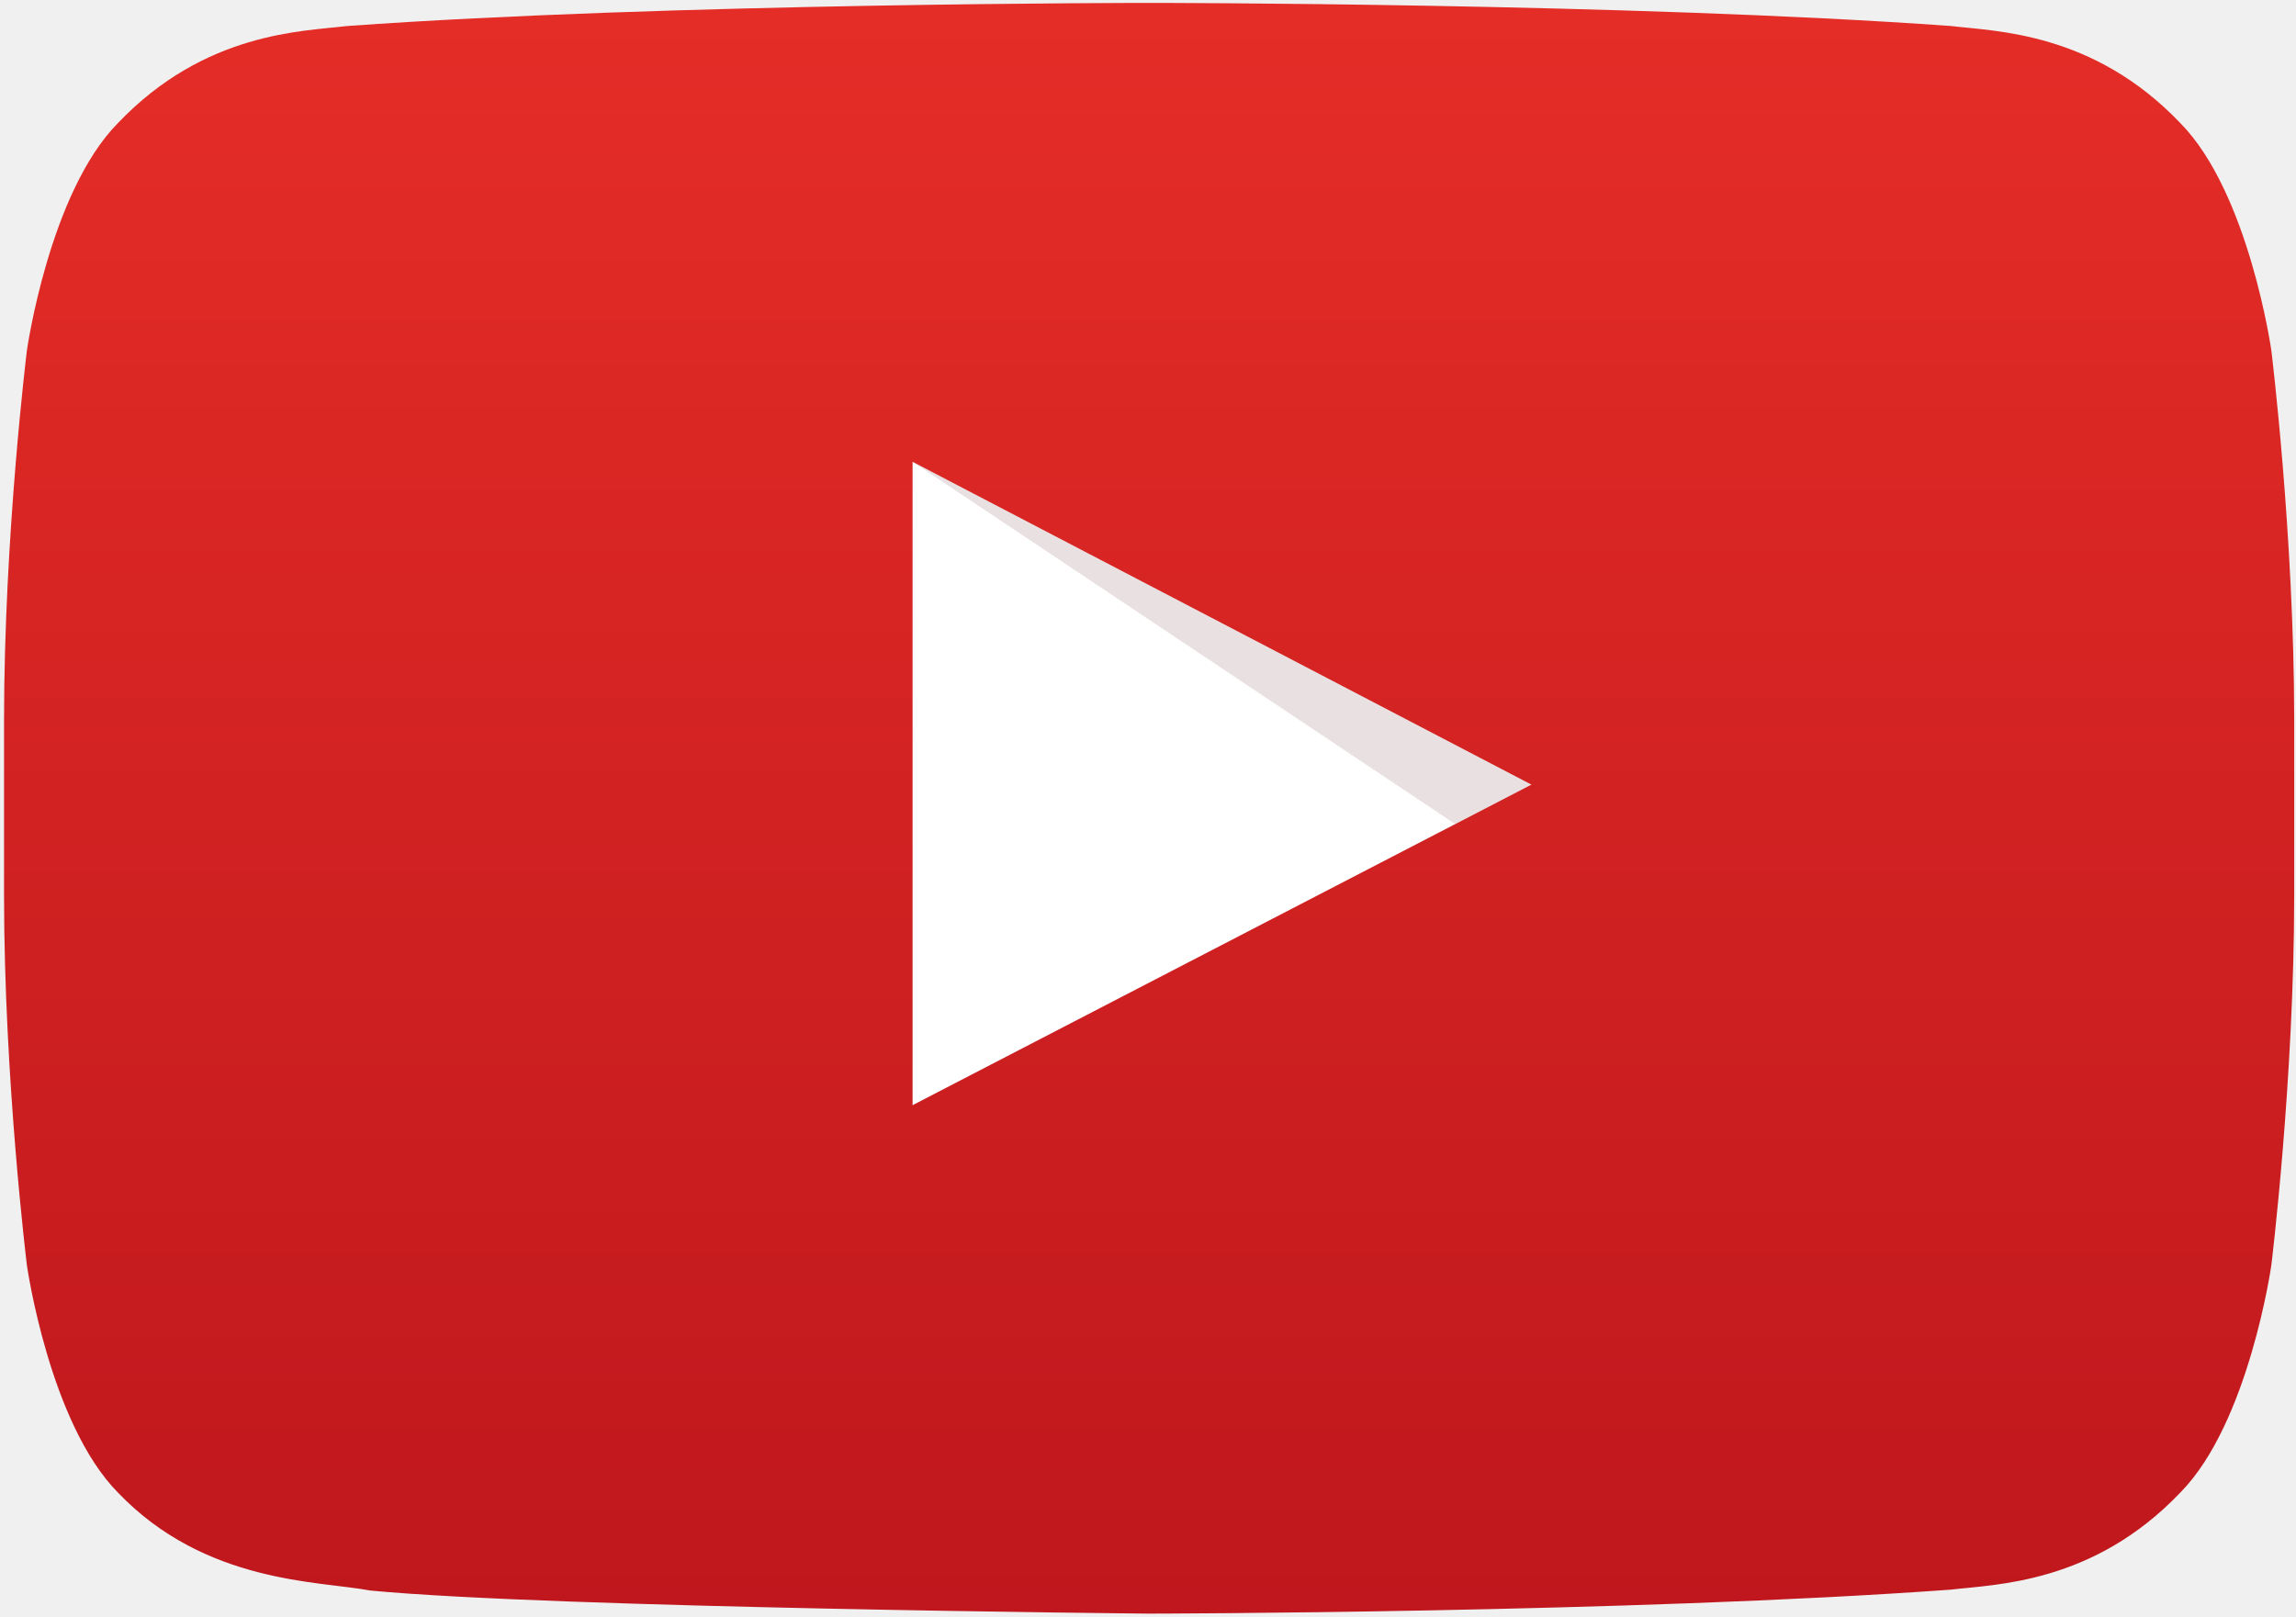
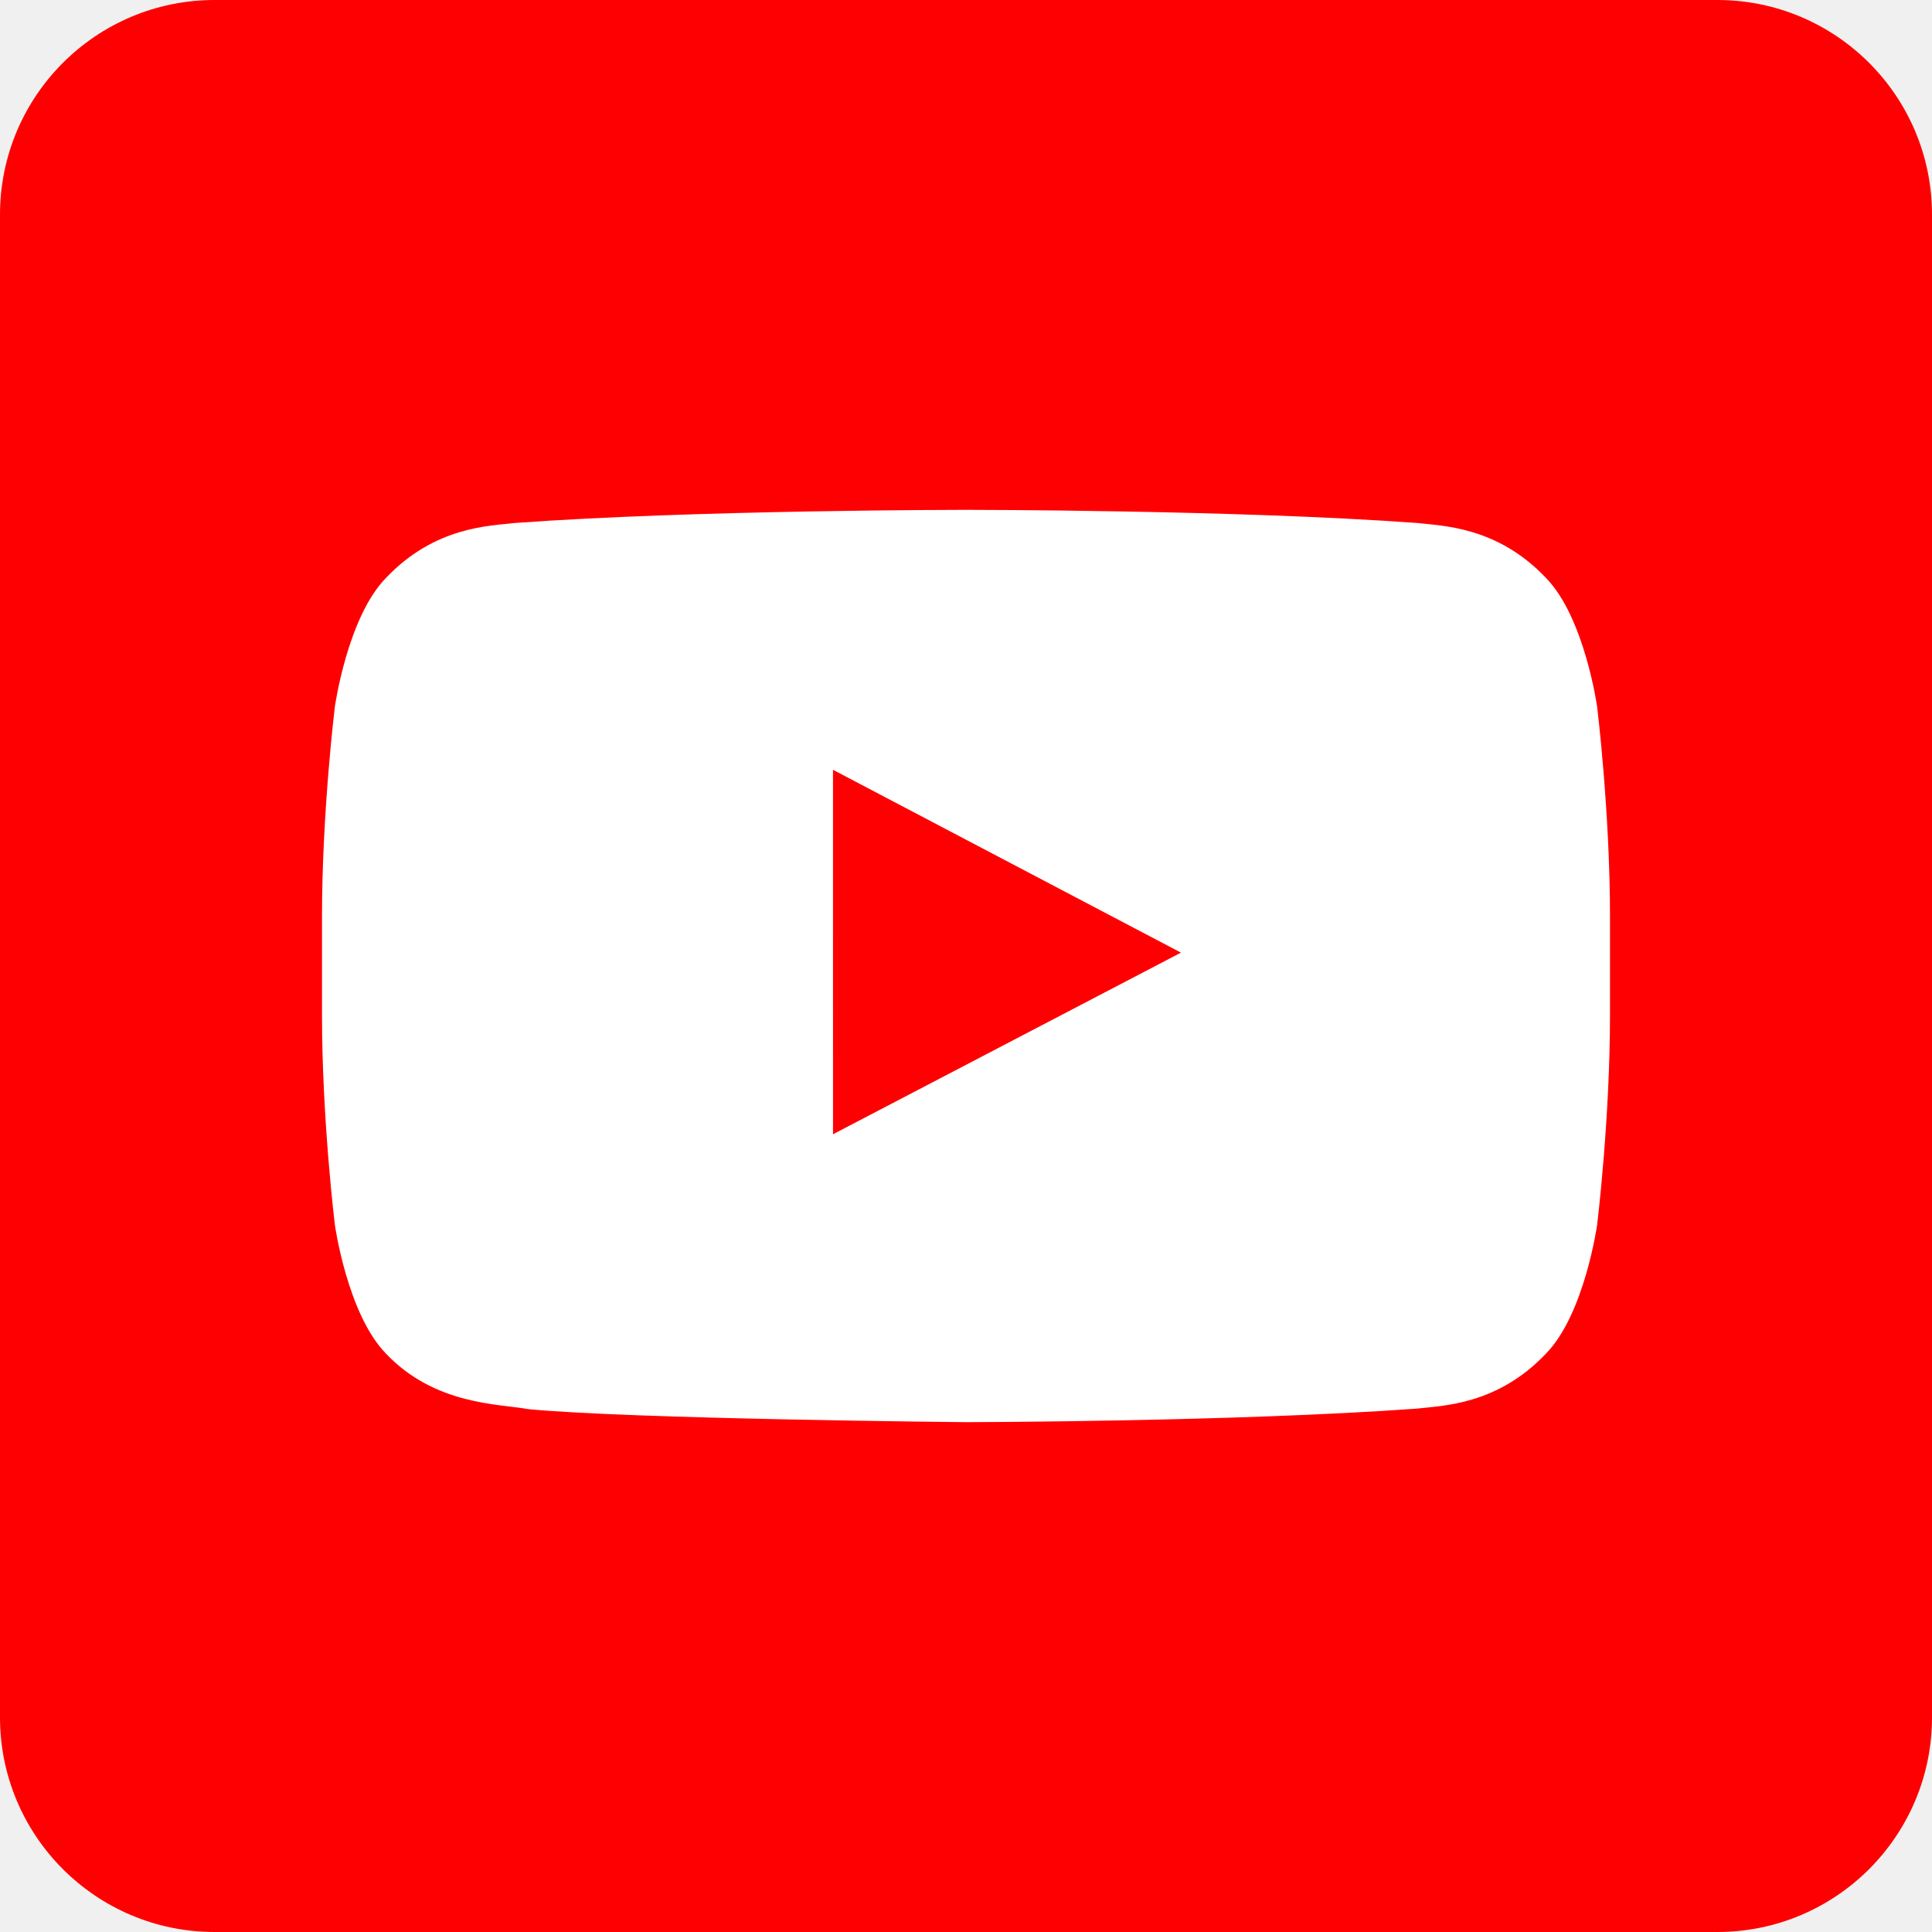
- <svg xmlns="http://www.w3.org/2000/svg" version="1.1" id="YouTube_Icon" x="0px" y="0px" viewBox="0 0 1024 721" enable-background="new 0 0 1024 721" xml:space="preserve">
-   <path id="Triangle" fill="#FFFFFF" d="M407,493l276-143L407,206V493z" />
-   <path id="The_Sharpness" opacity="0.12" fill="#420000" enable-background="new    " d="M407,206l242,161.6l34-17.6L407,206z" />
-   <g id="Lozenge">
-     <g>
-       <linearGradient id="SVGID_1_" gradientUnits="userSpaceOnUse" x1="512.5" y1="719.7" x2="512.5" y2="1.2" gradientTransform="matrix(1 0 0 -1 0 721)">
-         <stop offset="0" style="stop-color:#E52D27" />
-         <stop offset="1" style="stop-color:#BF171D" />
-       </linearGradient>
-       <path fill="url(#SVGID_1_)" d="M1013,156.3c0,0-10-70.4-40.6-101.4C933.6,14.2,890,14,870.1,11.6C727.1,1.3,512.7,1.3,512.7,1.3    h-0.4c0,0-214.4,0-357.4,10.3C135,14,91.4,14.2,52.6,54.9C22,85.9,12,156.3,12,156.3S1.8,238.9,1.8,321.6v77.5    C1.8,481.8,12,564.4,12,564.4s10,70.4,40.6,101.4c38.9,40.7,89.9,39.4,112.6,43.7c81.7,7.8,347.3,10.3,347.3,10.3    s214.6-0.3,357.6-10.7c20-2.4,63.5-2.6,102.3-43.3c30.6-31,40.6-101.4,40.6-101.4s10.2-82.7,10.2-165.3v-77.5    C1023.2,238.9,1013,156.3,1013,156.3z M407,493V206l276,144L407,493z" />
-     </g>
+ <svg xmlns="http://www.w3.org/2000/svg" height="72" viewBox="0 0 72 72" width="72">
+   <g fill="none" fill-rule="evenodd">
+     <path d="M8,72 L64,72 C68.418,72 72,68.418 72,64 L72,8 C72,3.582 68.418,-8.11624501e-16 64,0 L8,0 C3.582,8.11624501e-16 -5.41083001e-16,3.582 0,8 L0,64 C5.41083001e-16,68.418 3.582,72 8,72 Z" fill="#FF0002" />
+     <path d="M31.044,42.27 L31.043,28.688 L44.011,35.502 L31.044,42.27 Z M59.52,26.334 C59.52,26.334 59.05,23.003 57.612,21.536 C55.786,19.61 53.74,19.601 52.803,19.489 C46.086,19 36.011,19 36.011,19 L35.989,19 C35.989,19 25.914,19 19.197,19.489 C18.258,19.601 16.213,19.61 14.386,21.536 C12.948,23.003 12.48,26.334 12.48,26.334 C12.48,26.334 12,30.247 12,34.158 L12,37.826 C12,41.738 12.48,45.649 12.48,45.649 C12.48,45.649 12.948,48.98 14.386,50.447 C16.213,52.373 18.612,52.313 19.68,52.514 C23.52,52.885 36,53 36,53 C36,53 46.086,52.985 52.803,52.495 C53.74,52.382 55.786,52.373 57.612,50.447 C59.05,48.98 59.52,45.649 59.52,45.649 C59.52,45.649 60,41.738 60,37.826 L60,34.158 C60,30.247 59.52,26.334 59.52,26.334 L59.52,26.334 Z" fill="#FFF" />
  </g>
</svg>
